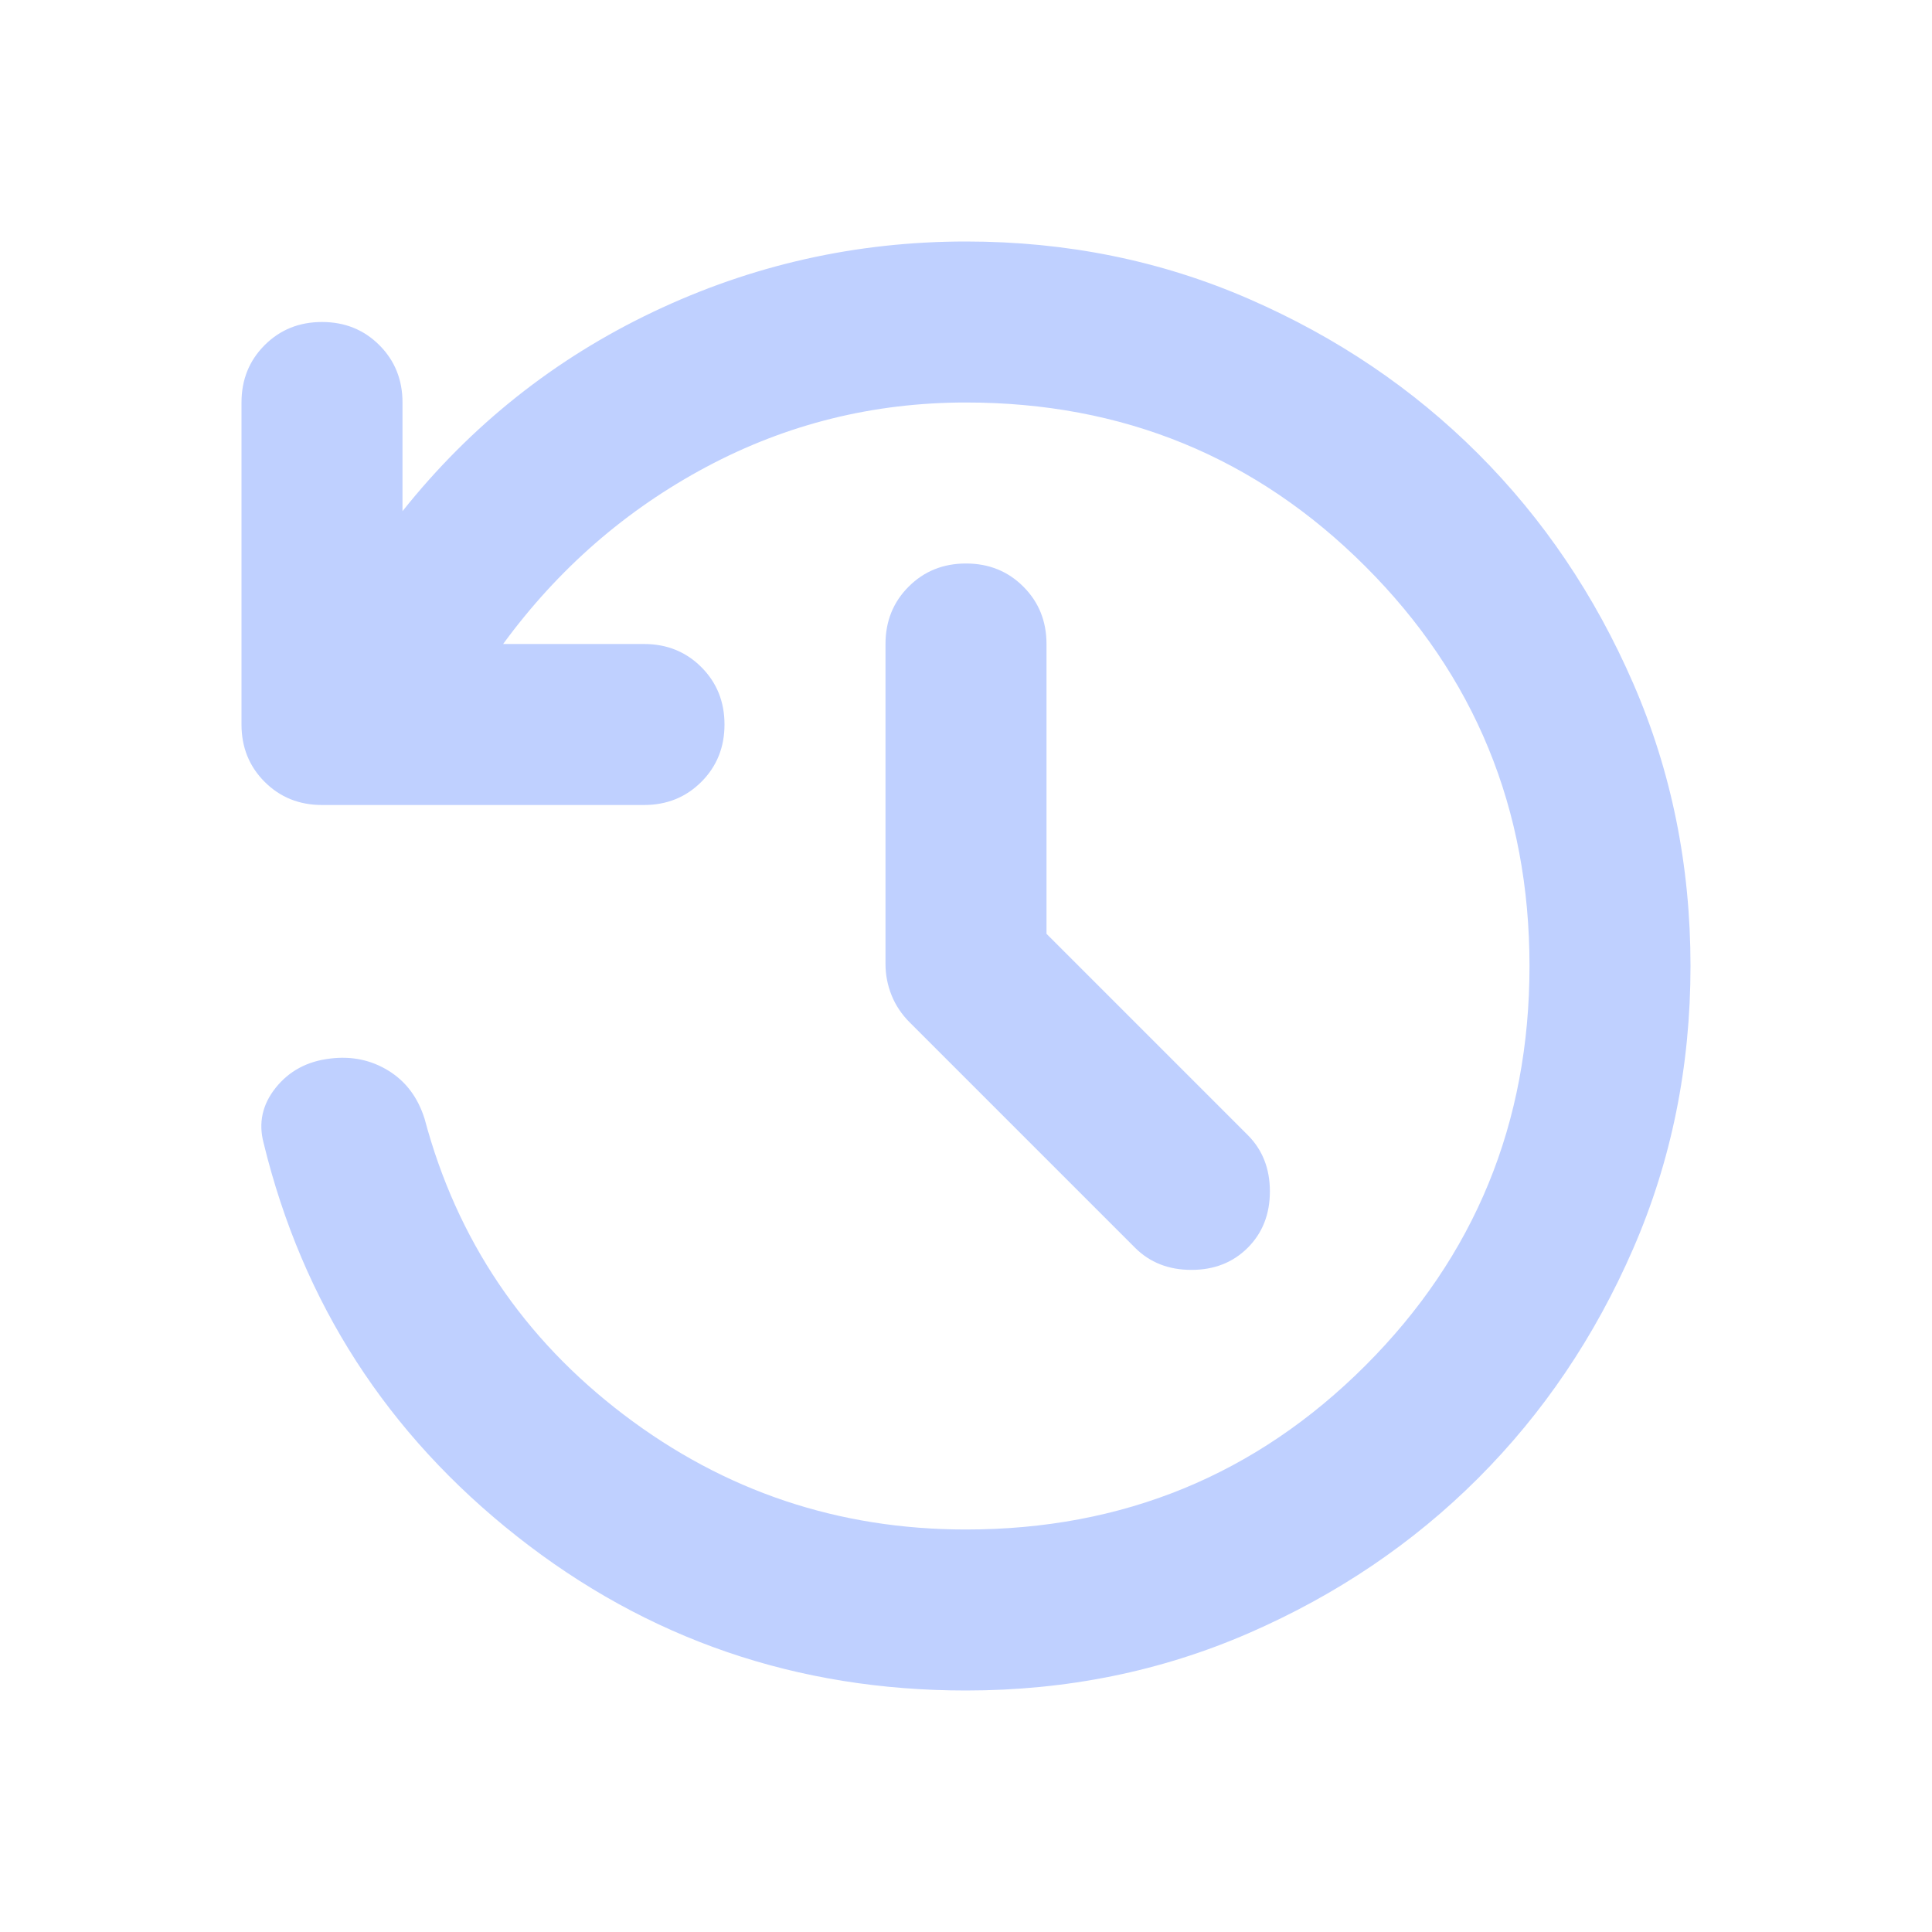
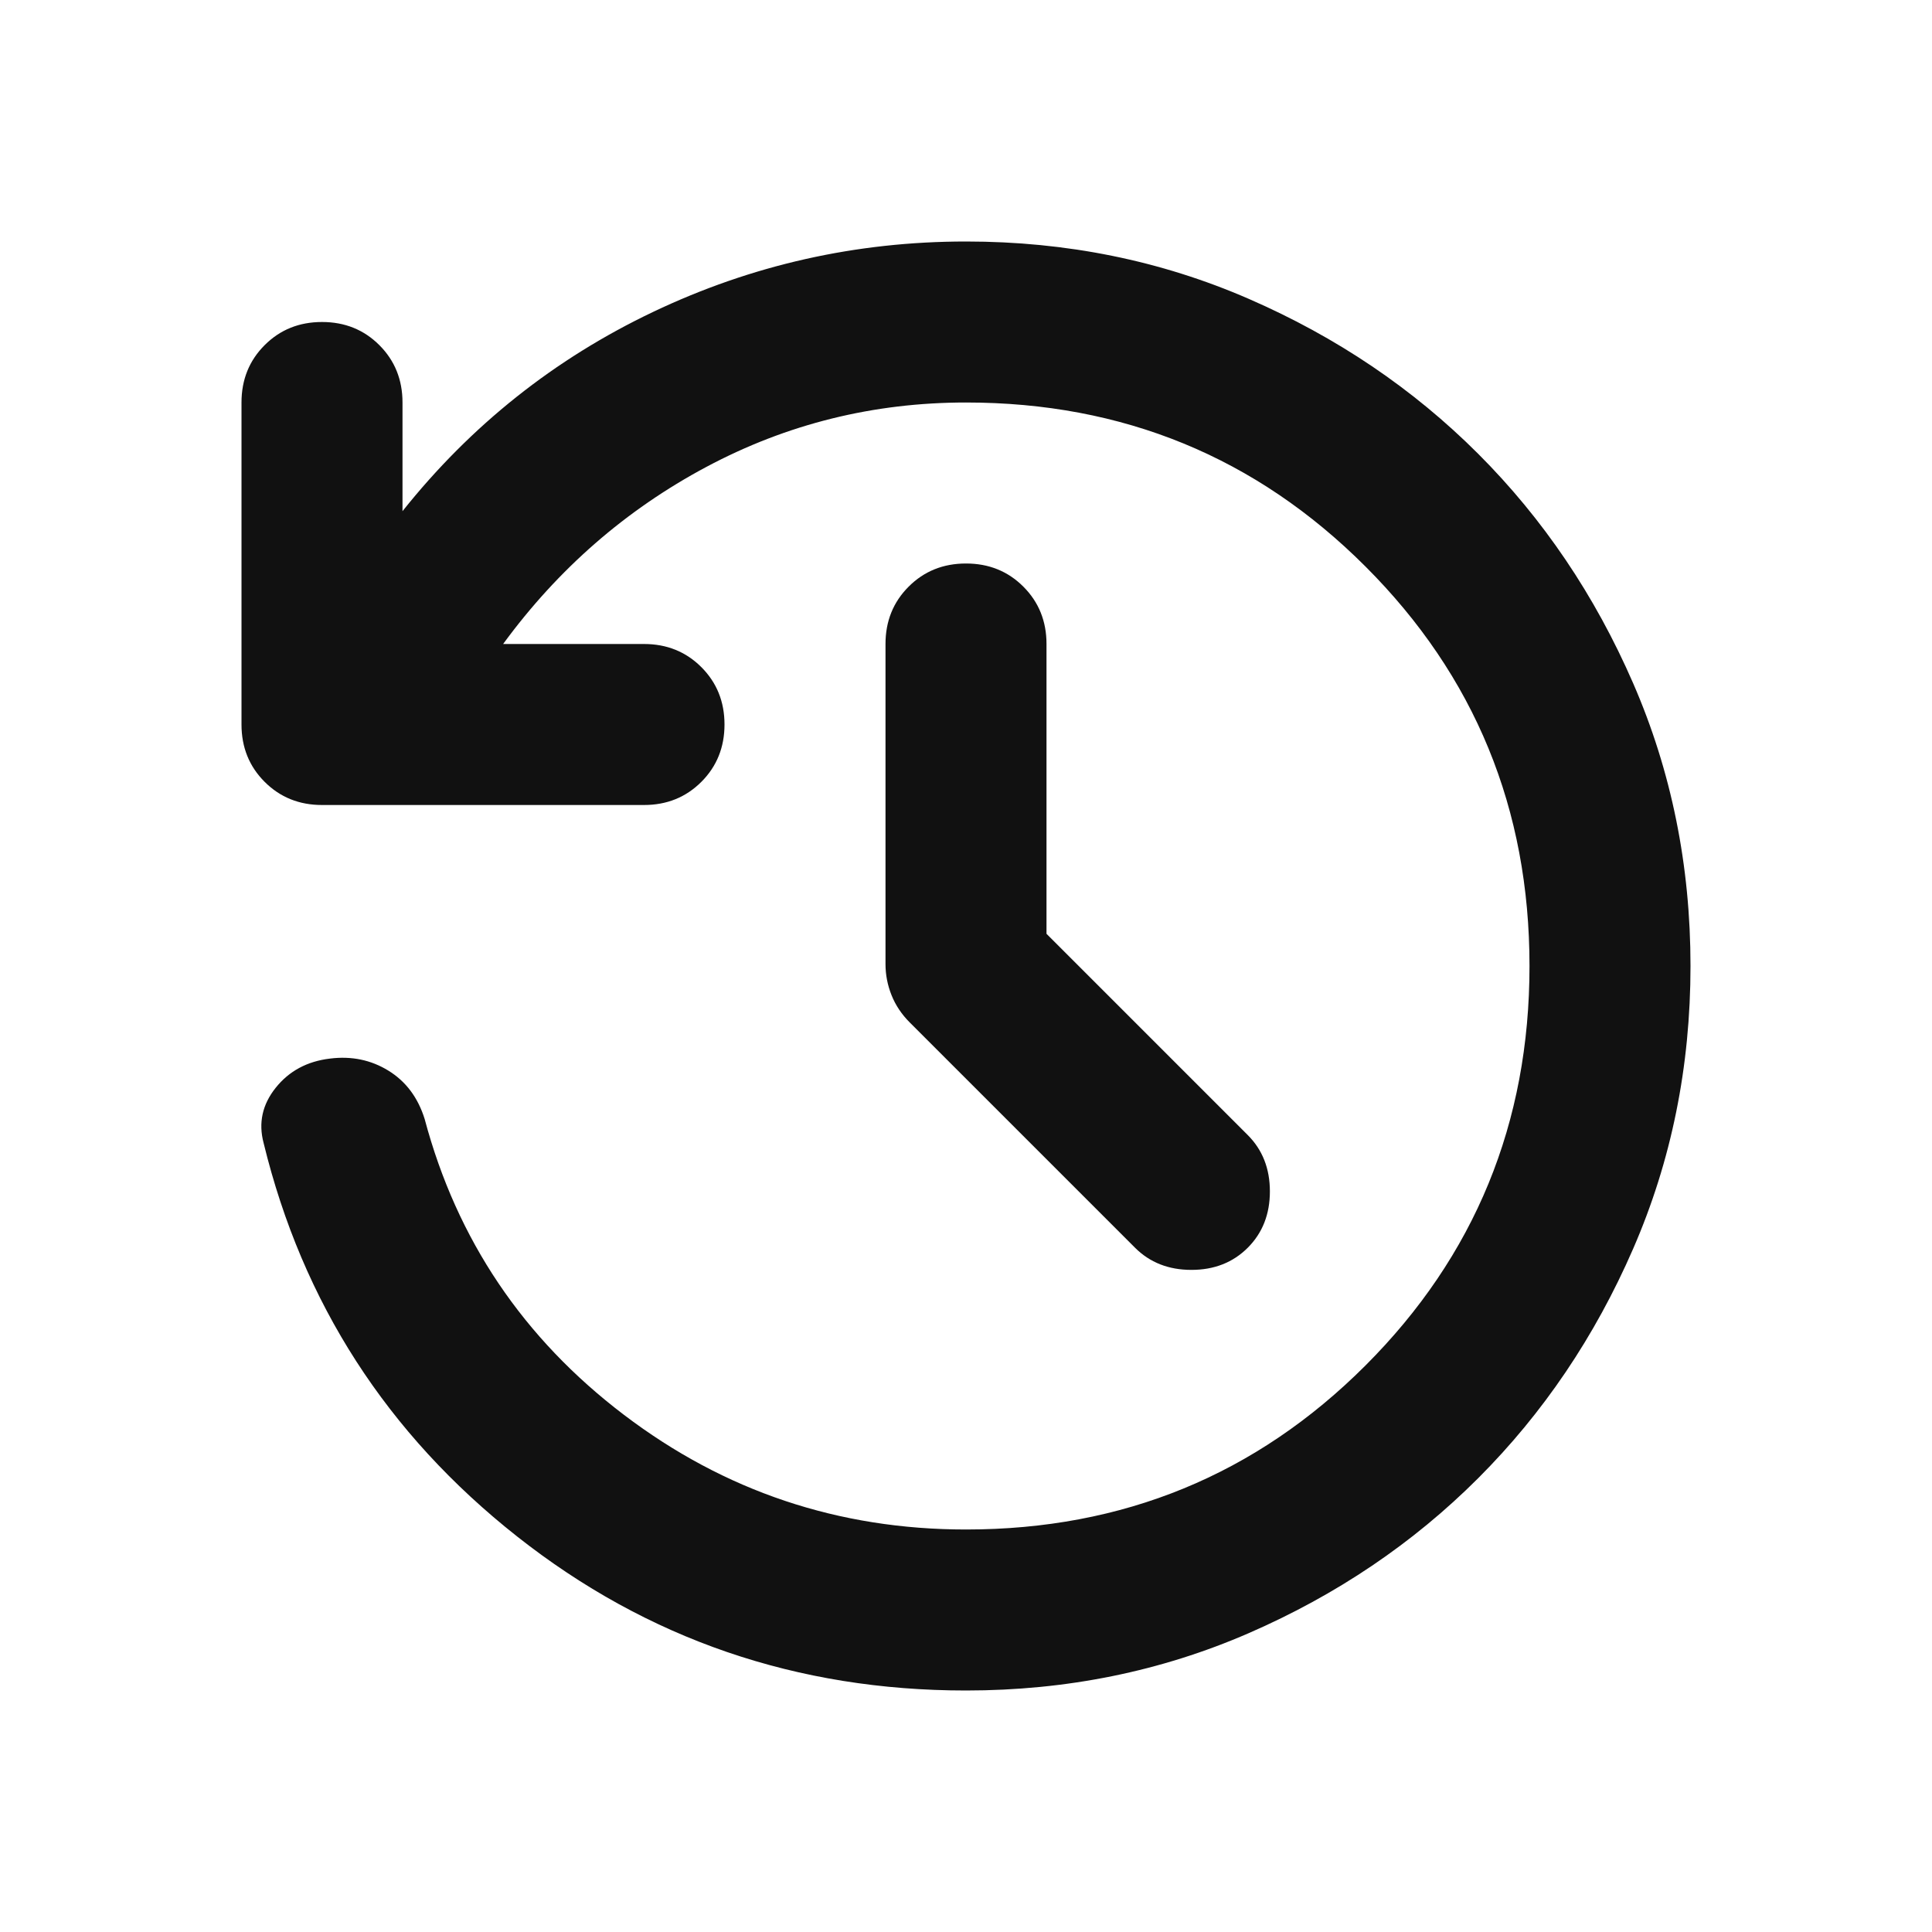
- <svg xmlns="http://www.w3.org/2000/svg" fill="#BFD0FF" height="24" viewBox="0 -960 960 960" width="24">
+ <svg xmlns="http://www.w3.org/2000/svg" fill="#111111" height="24" viewBox="0 -960 960 960" width="24">
  <path d="M480-120q-126 0-223-76.5T131-392q-4-15 6-27.5t27-14.5q16-2 29 6t18 24q24 90 99 147t170 57q117 0 198.5-81.5T760-480q0-117-81.5-198.5T480-760q-69 0-129 32t-101 88h70q17 0 28.5 11.5T360-600q0 17-11.5 28.5T320-560H160q-17 0-28.5-11.5T120-600v-160q0-17 11.5-28.5T160-800q17 0 28.5 11.5T200-760v54q51-64 124.5-99T480-840q75 0 140.5 28.5t114 77q48.5 48.5 77 114T840-480q0 75-28.5 140.5t-77 114q-48.5 48.5-114 77T480-120Zm40-376 100 100q11 11 11 28t-11 28q-11 11-28 11t-28-11L452-452q-6-6-9-13.5t-3-15.5v-159q0-17 11.5-28.5T480-680q17 0 28.5 11.5T520-640v144Z" />
</svg>
